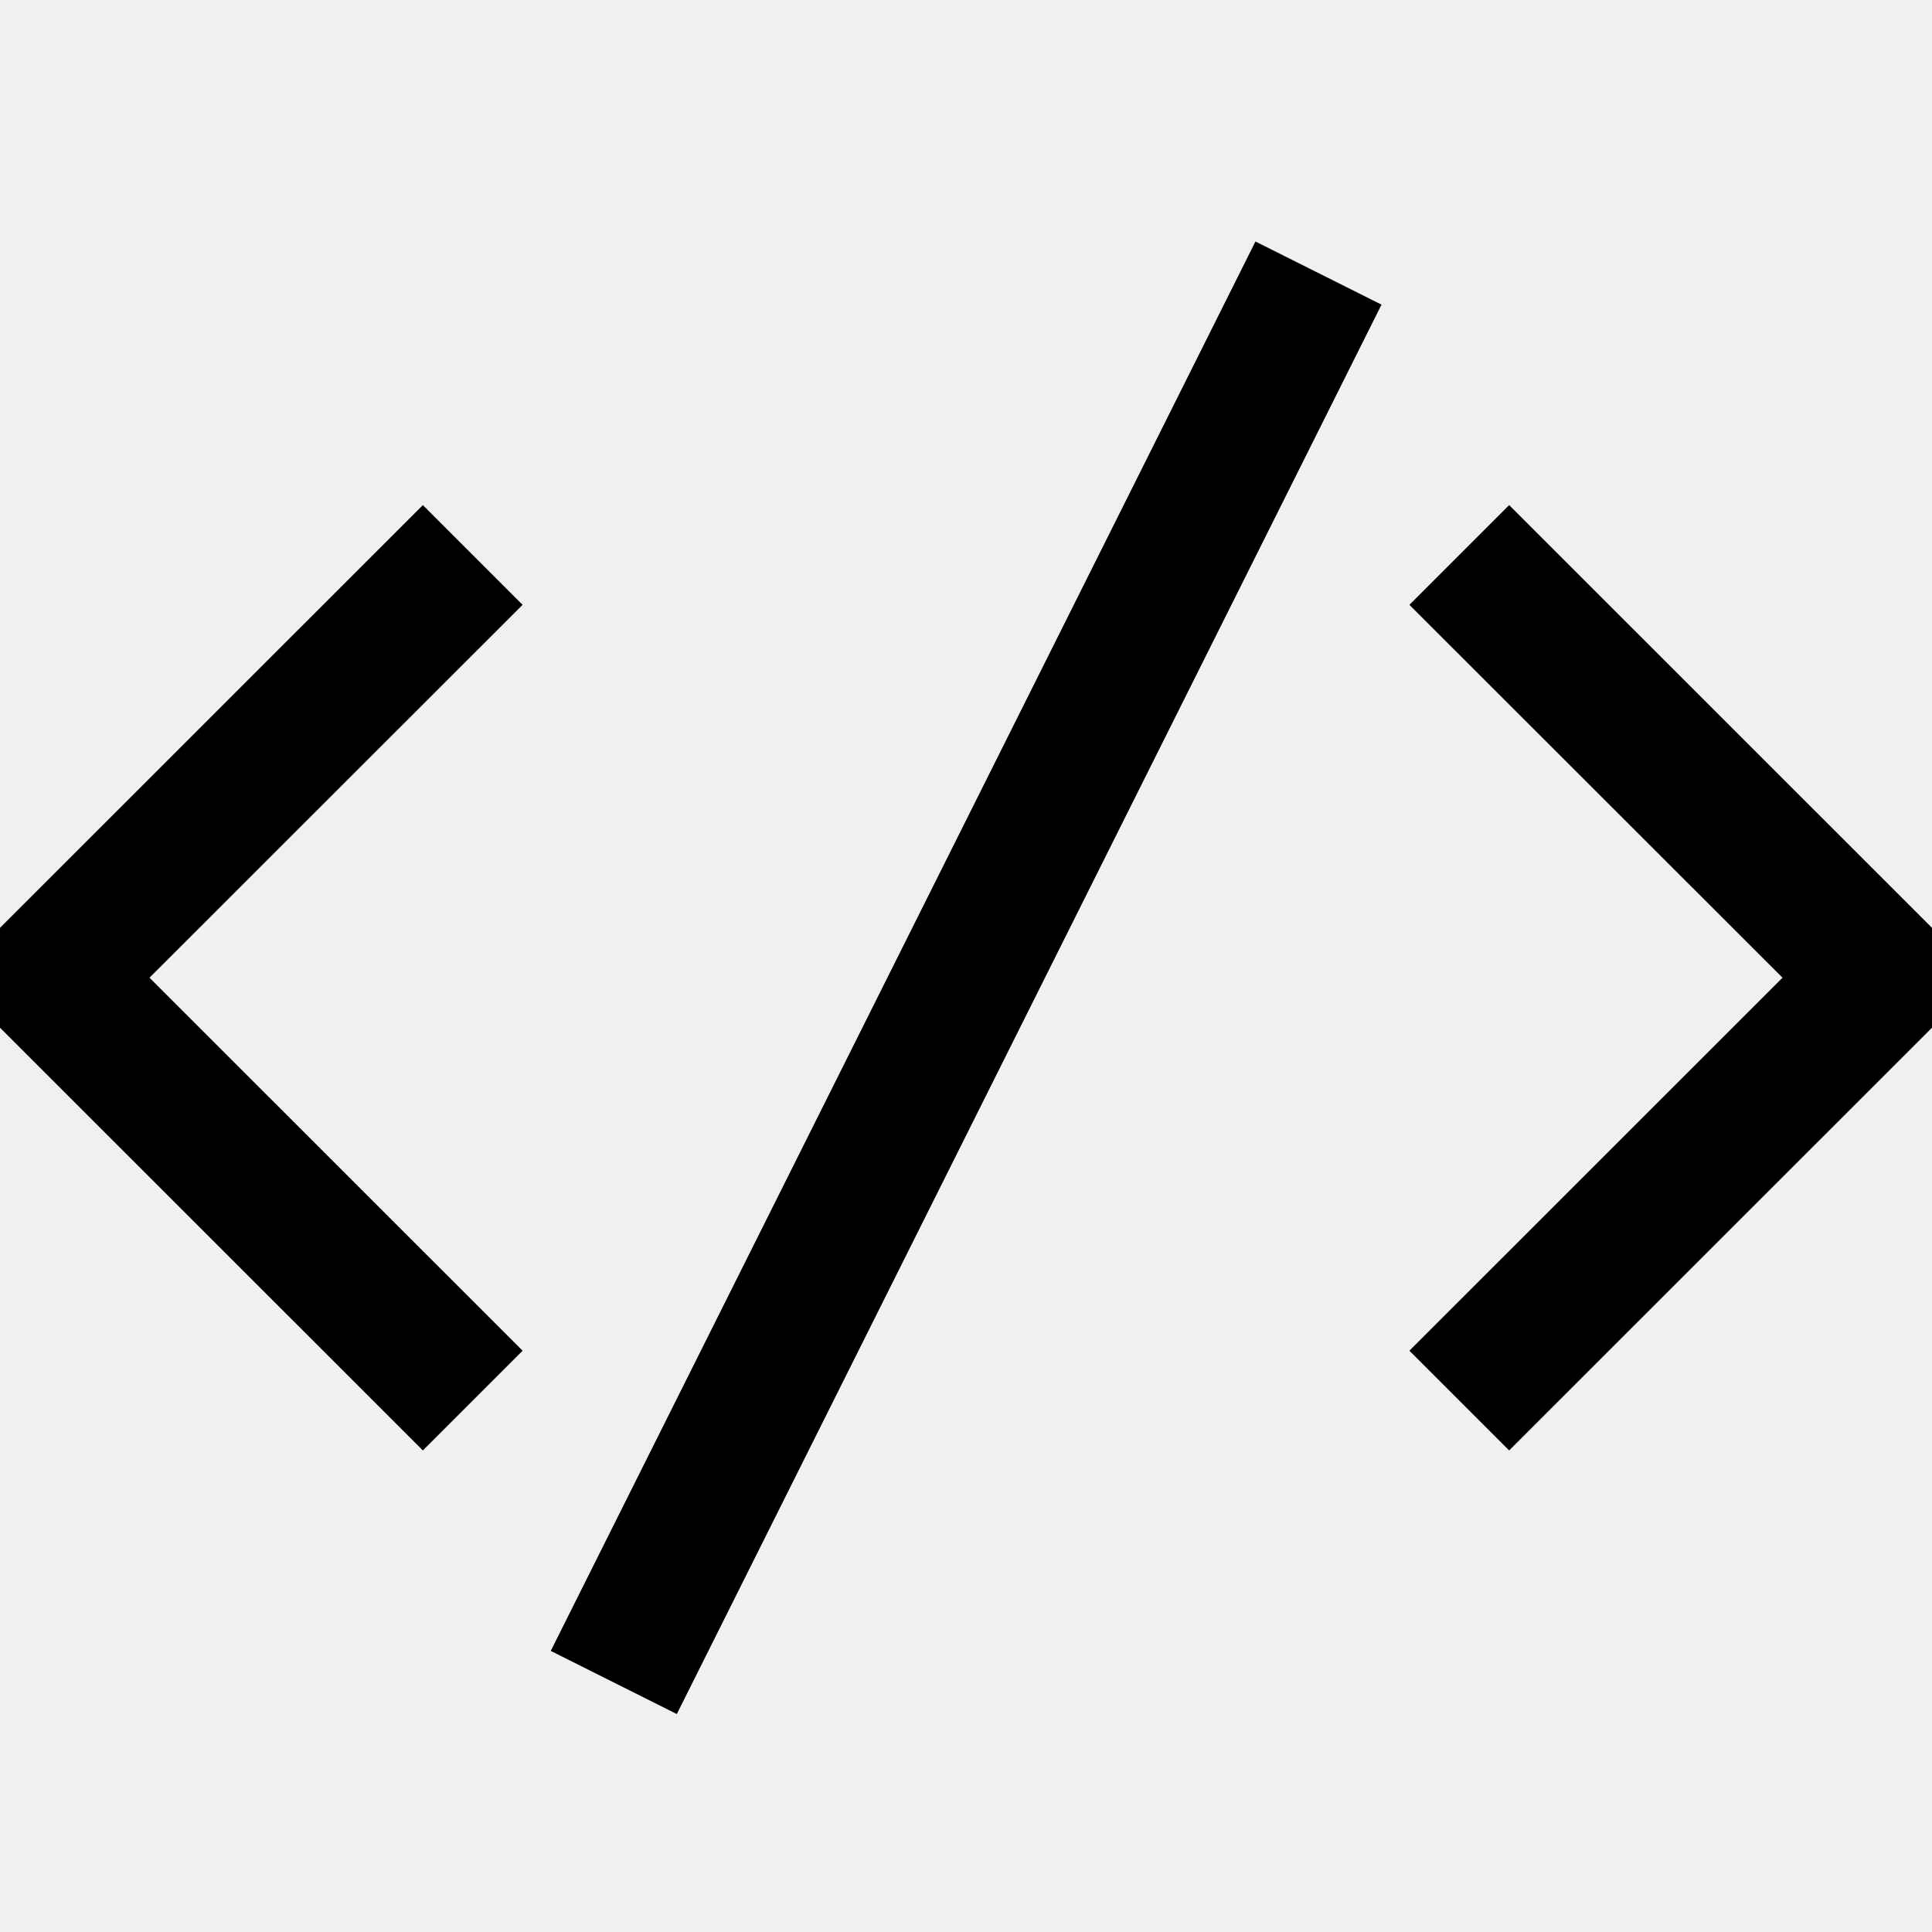
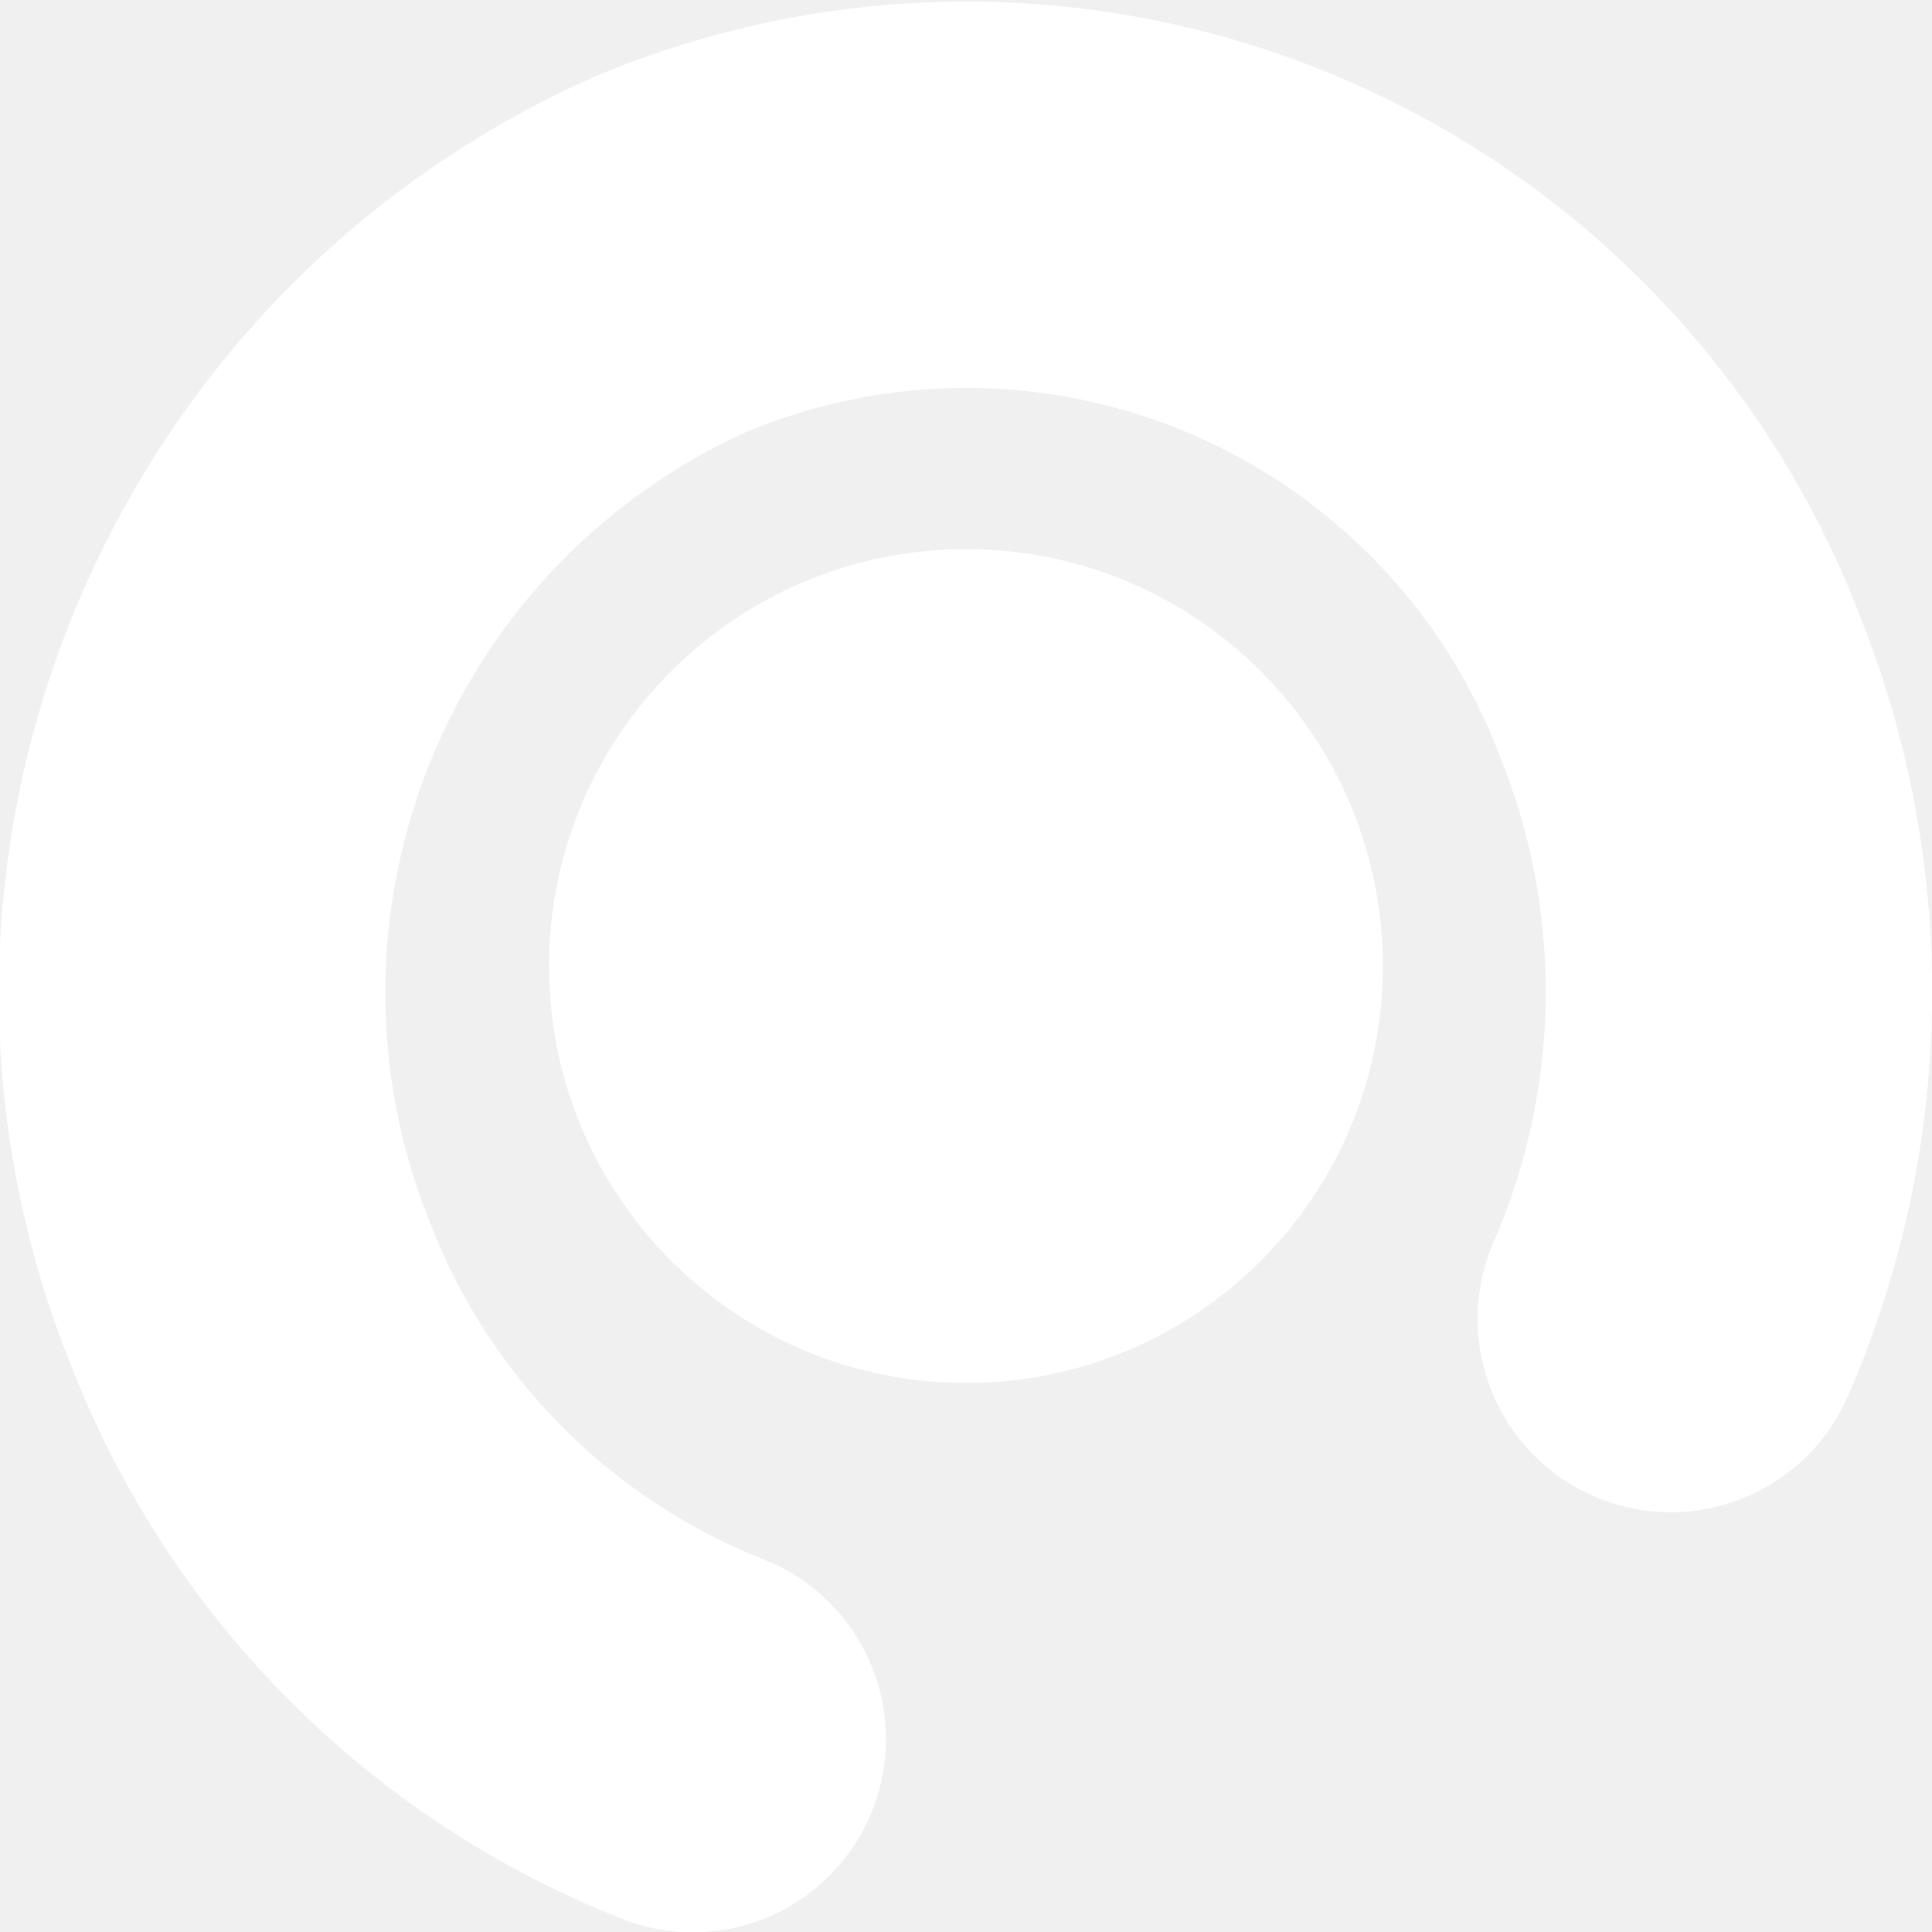
- <svg xmlns="http://www.w3.org/2000/svg" width="16" height="16" viewBox="0 0 16 16" fill="none">
-   <path d="M4.328 5.009L1.238 8.097L4.328 11.186L3.502 12.012L0 8.511V7.684L3.502 4.183L4.328 5.009ZM12.498 4.183L11.672 5.009L14.762 8.097L11.672 11.186L12.498 12.012L16 8.511V7.684L12.498 4.183ZM4.561 13.672L5.605 14.195L11.441 2.523L10.397 2L4.561 13.672V13.672Z" fill="black" />
+ <svg xmlns="http://www.w3.org/2000/svg" width="40" height="40.001" viewBox="0 0 40 40.001">
+   <defs>
+     <style>.a{fill:#fff;}</style>
+   </defs>
+   <g transform="translate(0 0)">
+     <path class="a" d="M12.864,39.722A20.181,20.181,0,0,1,1.51,28.37a20.747,20.747,0,0,1,10.8-26.782A19.815,19.815,0,0,1,38.5,12.732a20.98,20.98,0,0,1-.245,16.187,4,4,0,0,1-7.371-3.107l.034-.081a12.98,12.98,0,0,0,.155-10.025A11.817,11.817,0,0,0,15.456,8.942a12.75,12.75,0,0,0-6.52,16.453,12.188,12.188,0,0,0,6.711,6.826l.141.057a4,4,0,1,1-2.925,7.446ZM11.368,20A8.632,8.632,0,1,1,20,28.634,8.633,8.633,0,0,1,11.368,20Z" transform="translate(0 0)" />
+   </g>
</svg>
